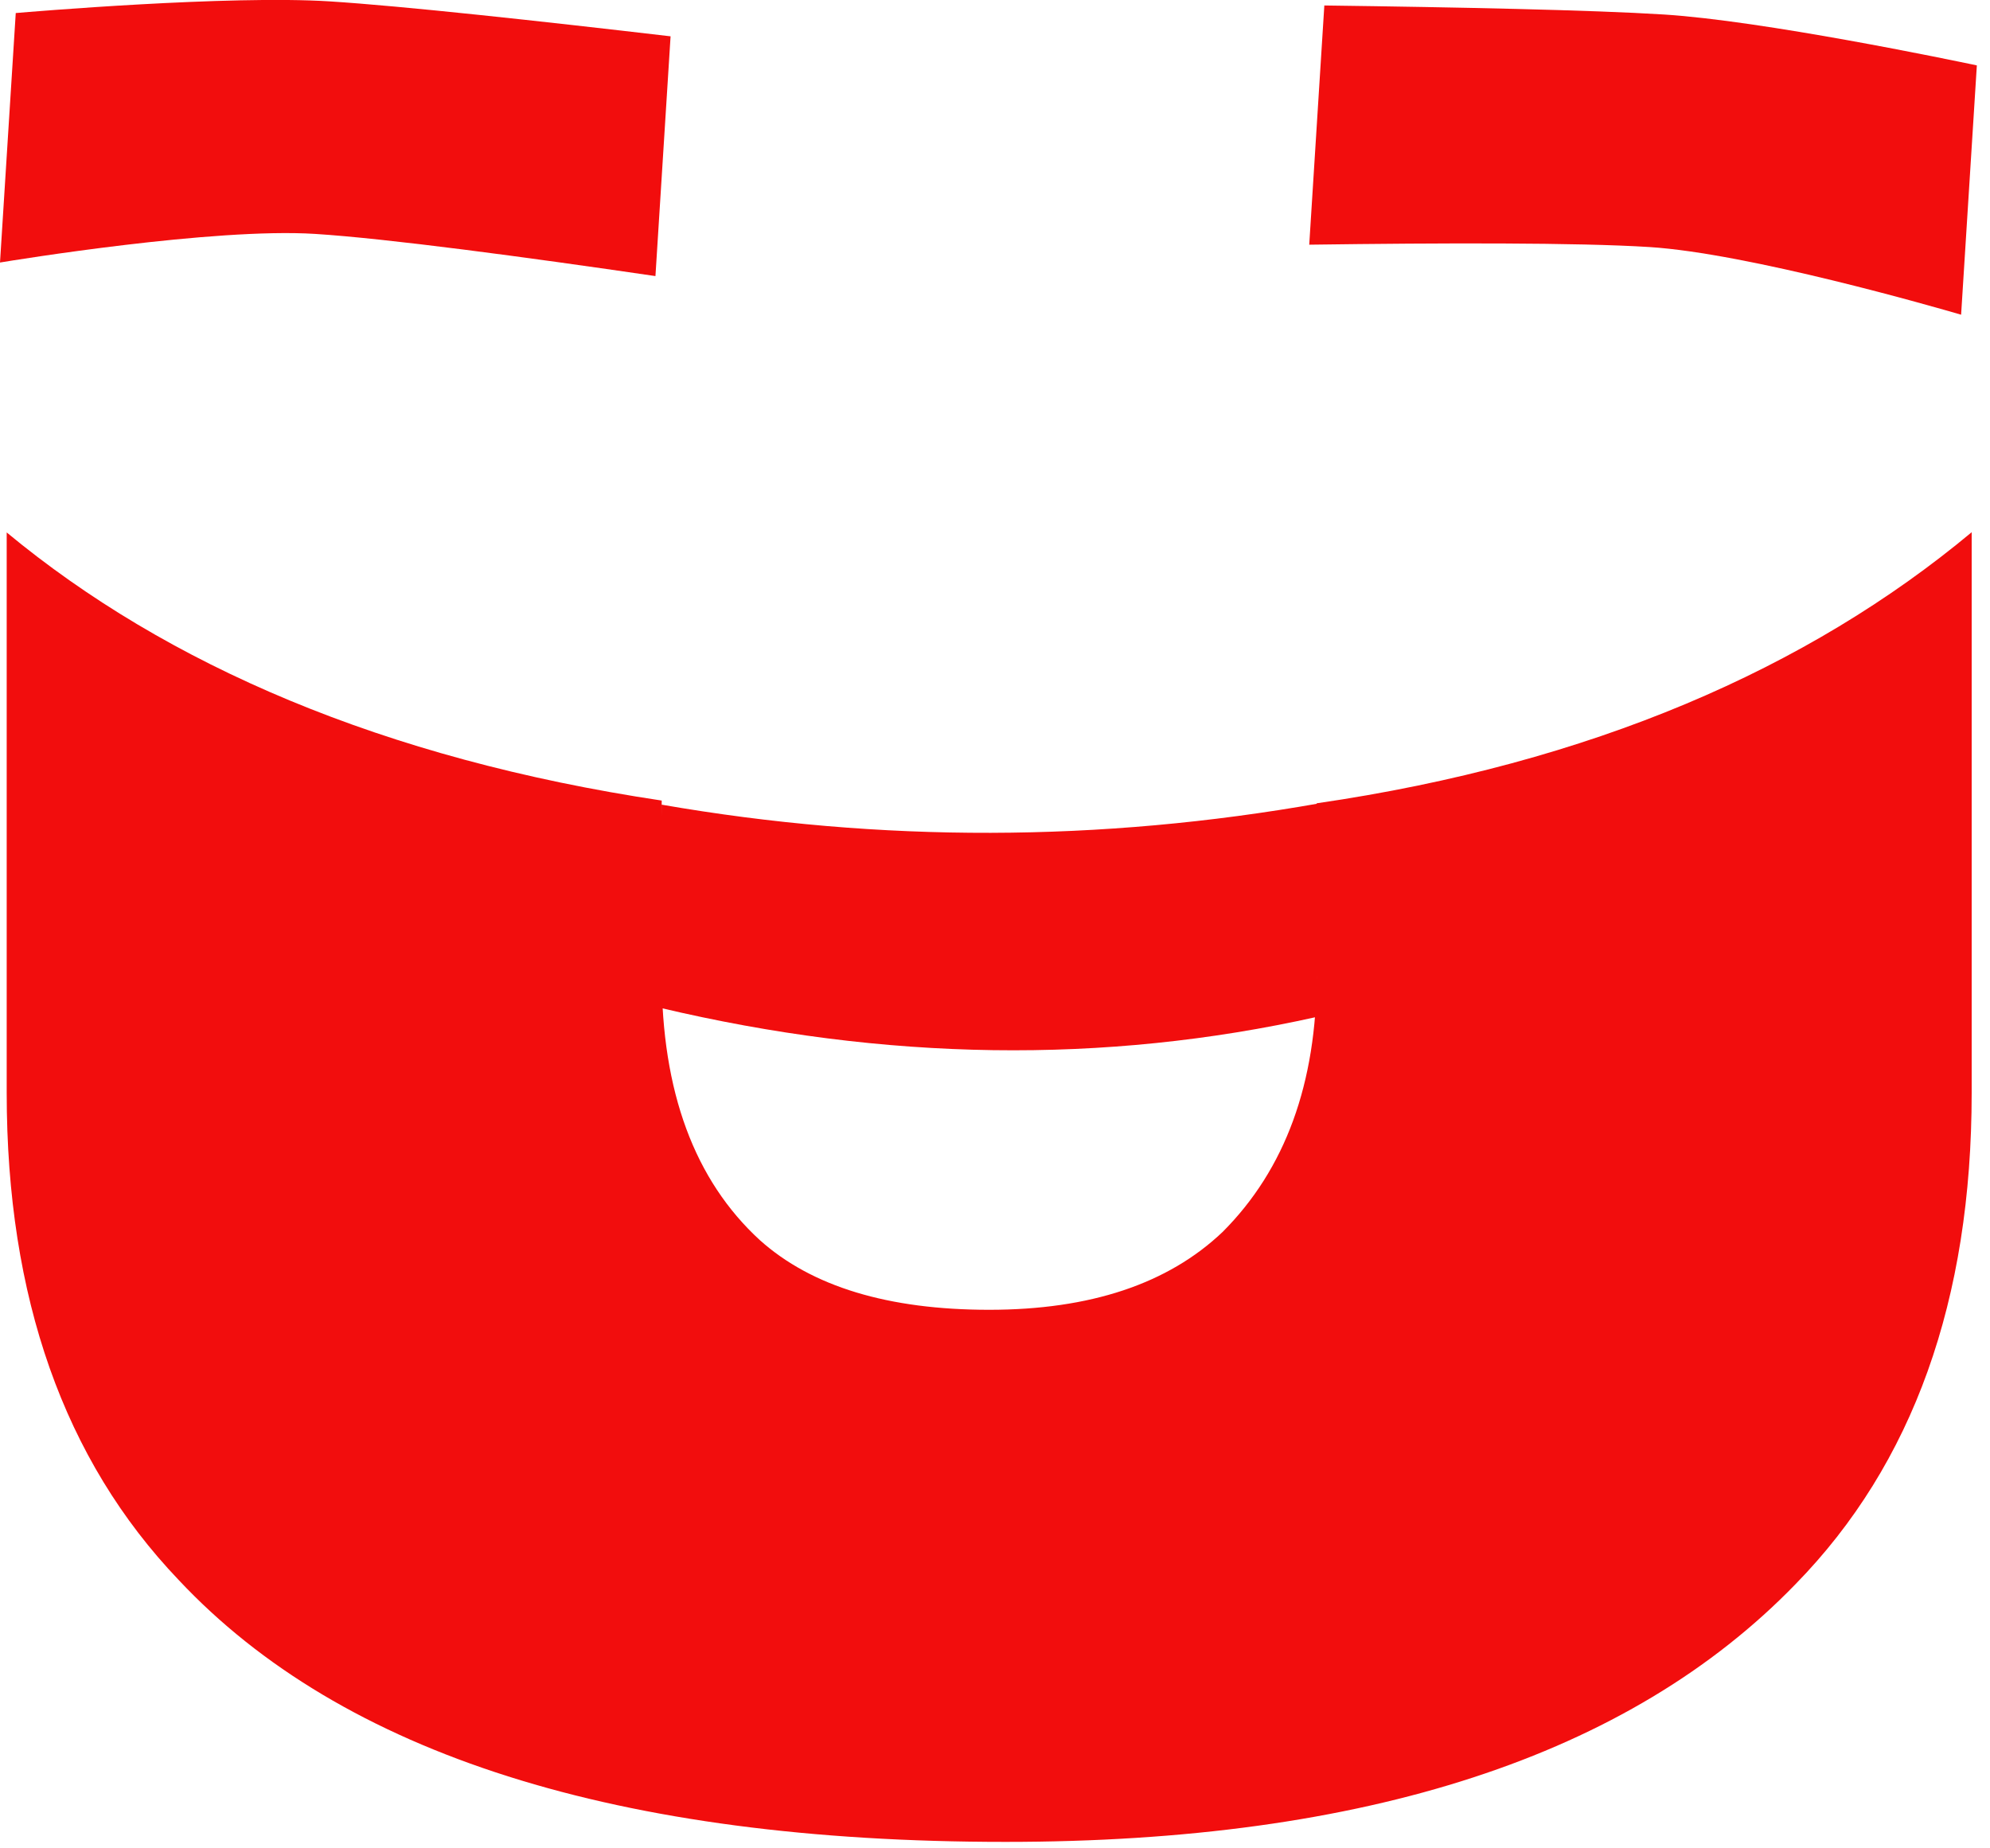
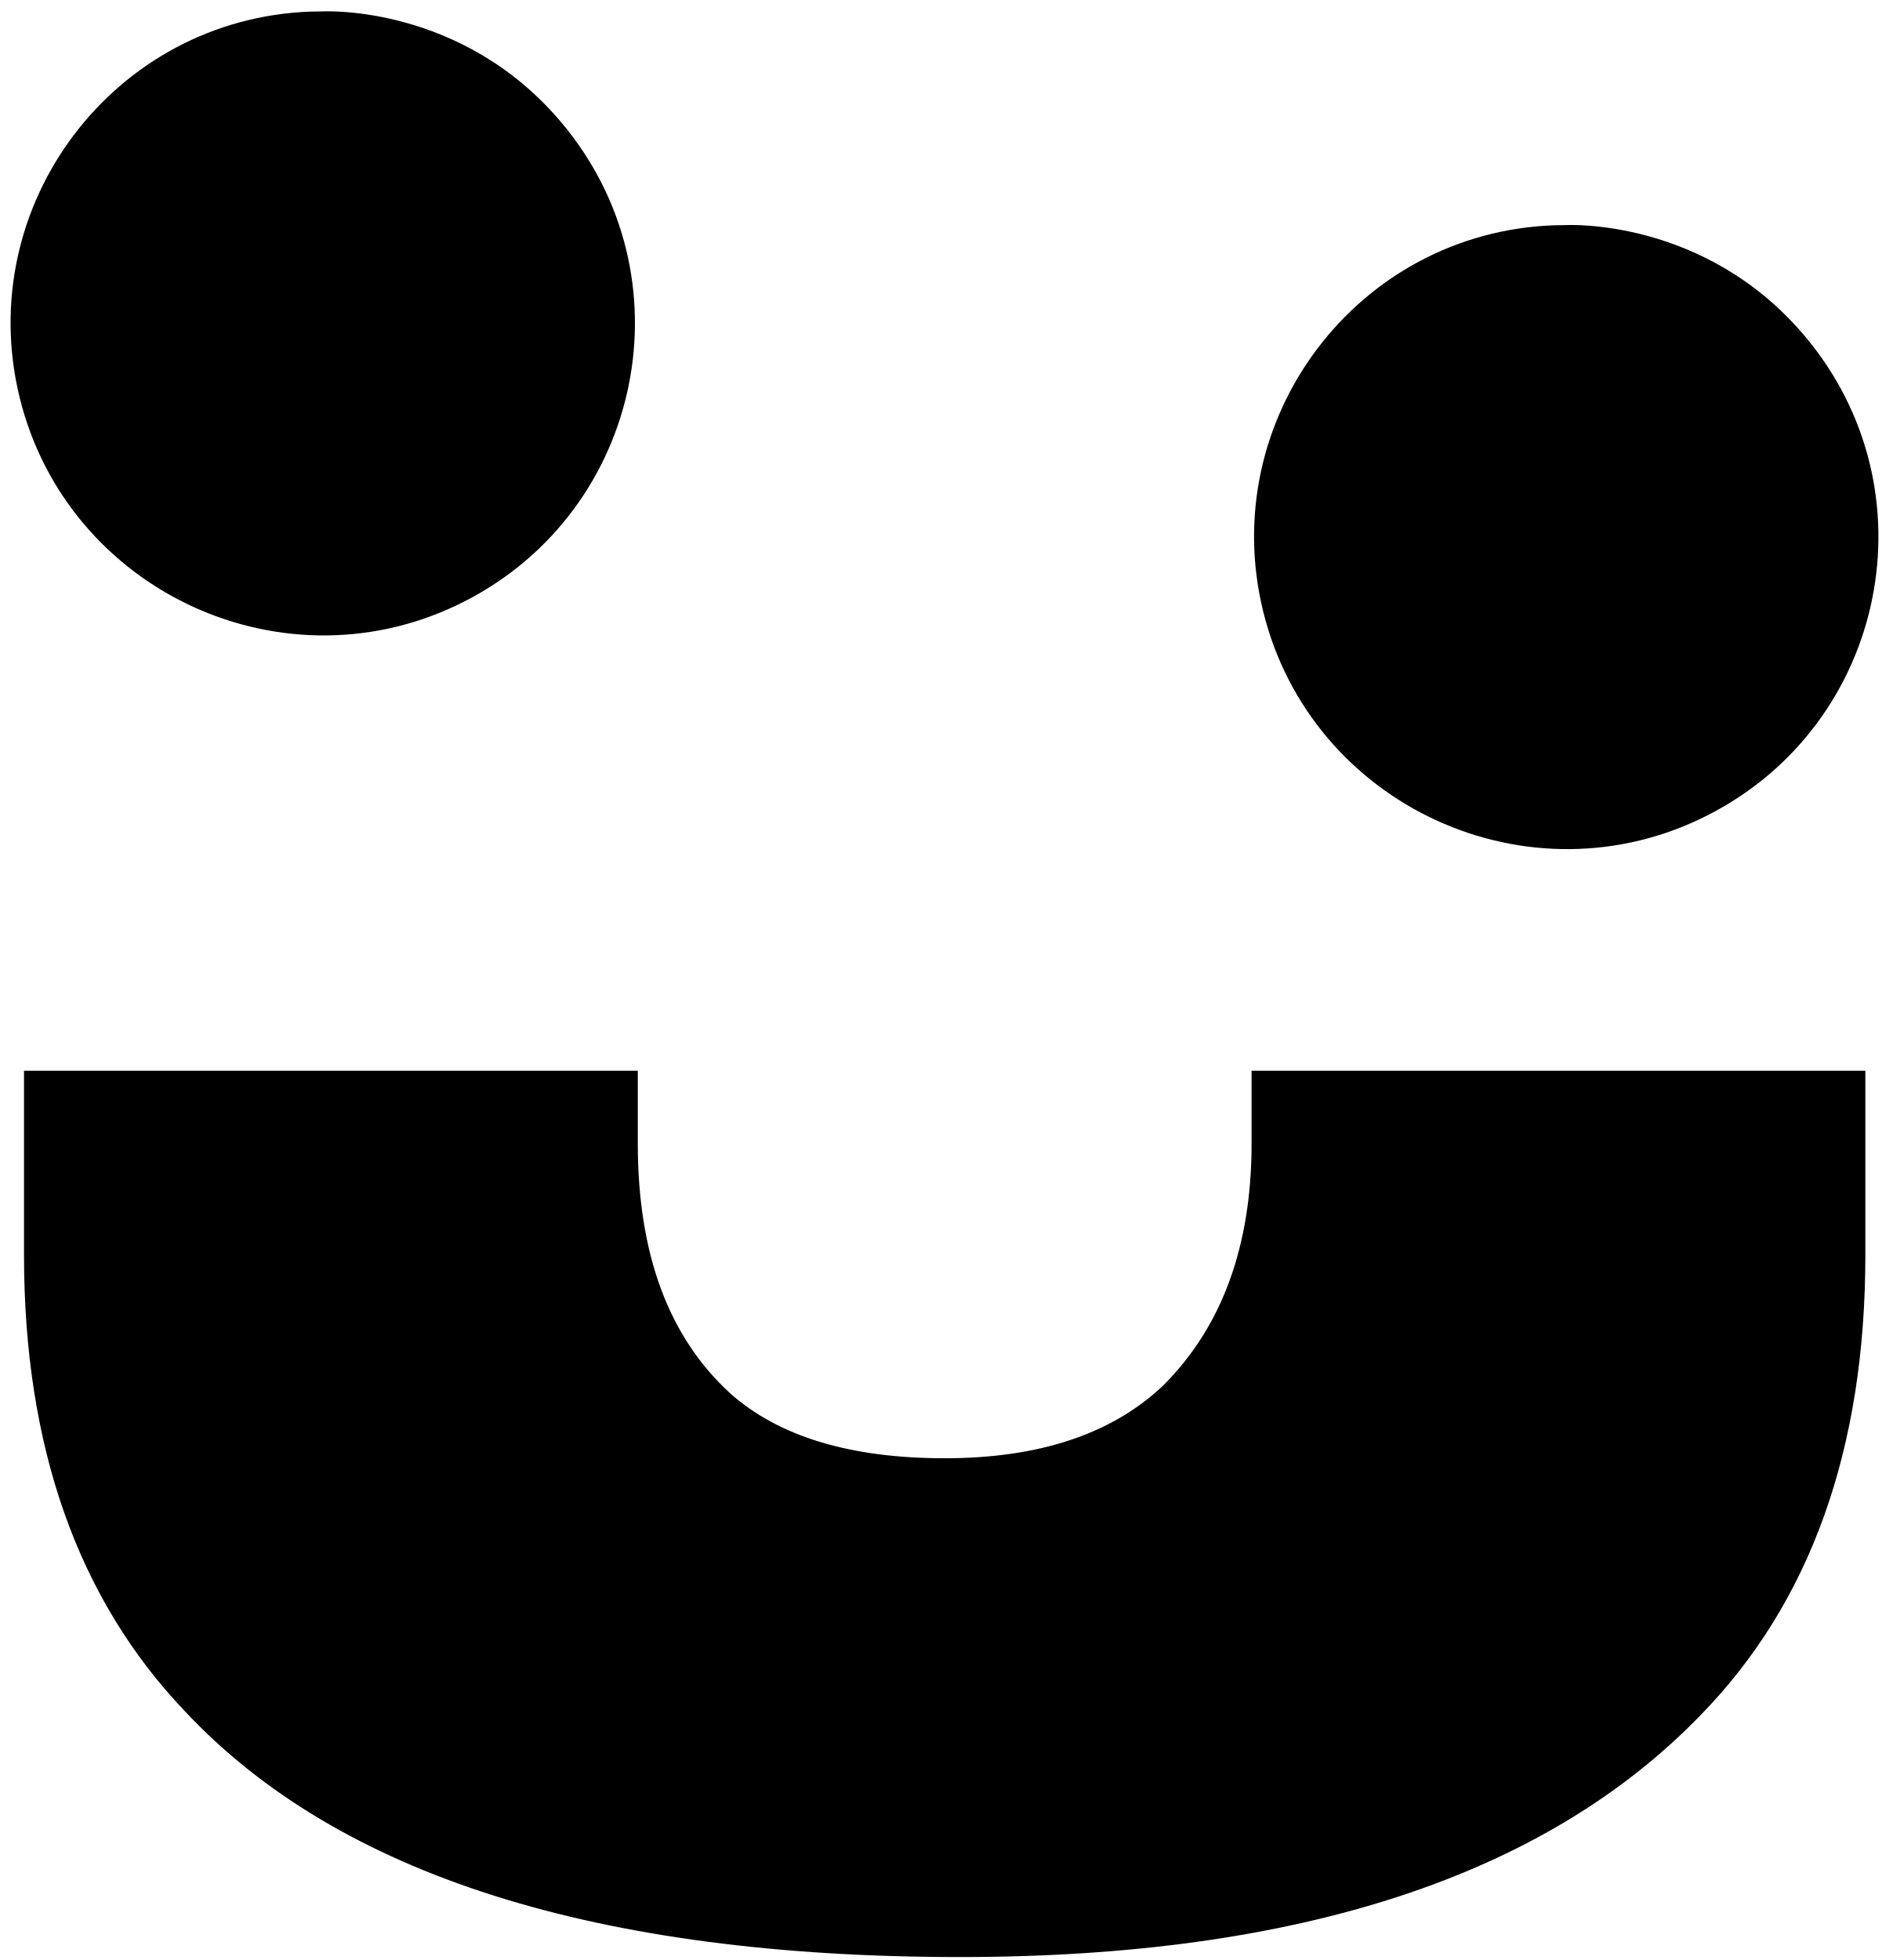
- <svg xmlns="http://www.w3.org/2000/svg" width="100%" height="100%" viewBox="0 0 140 130" version="1.1" xml:space="preserve" style="fill-rule:evenodd;clip-rule:evenodd;stroke-linejoin:round;stroke-miterlimit:2;">
-   <g transform="matrix(1,0,0,1,-878.208,-908.099)">
-     <g transform="matrix(1,0,0,1,165.082,224.277)">
-       <path d="M851.837,721.271L851.837,760.72C851.837,775.312 847.709,786.832 839.453,795.28C827.741,807.376 809.213,813.424 783.869,813.424C756.605,813.424 737.213,807.28 725.693,794.992C717.629,786.544 713.597,775.12 713.597,760.72L713.597,721.287C724.839,730.6 740.091,737.216 759.677,740.152L759.677,752.368C759.677,760.624 761.981,766.864 766.589,771.088C770.237,774.352 775.613,775.984 782.717,775.984C789.821,775.984 795.293,774.16 799.133,770.512C803.549,766.096 805.757,760.048 805.757,752.368L805.757,740.346C825.058,737.532 840.317,730.877 851.837,721.271Z" style="fill:rgb(242,13,13);" />
-     </g>
-     <path d="M924.749,964.717C940.201,967.403 955.631,967.35 971.038,964.623L970.848,979.652C955.869,982.998 940.468,982.758 924.659,979.015L924.749,964.717Z" style="fill:rgb(242,13,13);" />
-     <g transform="matrix(0.998015,0.0629804,0.0629804,-0.998015,140.293,1284.43)">
-       <path d="M805.757,410.676L805.757,427.541C815.047,428.005 824.606,428.412 829.645,428.412C836.617,428.412 850.006,426.491 851.837,426.224L851.837,408.647C850.006,409.059 836.617,412.018 829.645,412.018C824.606,412.018 815.047,411.392 805.757,410.676Z" style="fill:rgb(242,13,13);" />
-     </g>
-     <g transform="matrix(0.998015,0.0629804,0.0629804,-0.998015,140.293,1289.43)">
-       <path d="M713.597,408.613L713.597,426.202C714.595,426.351 728.474,428.412 735.58,428.412C740.668,428.412 750.452,427.963 759.677,427.469L759.677,410.565C750.452,411.326 740.668,412.018 735.58,412.018C728.474,412.018 714.595,408.843 713.597,408.613Z" style="fill:rgb(242,13,13);" />
-     </g>
+ <svg xmlns="http://www.w3.org/2000/svg" width="100%" height="100%" viewBox="0 0 592 613" version="1.1" xml:space="preserve" style="fill-rule:evenodd;clip-rule:evenodd;stroke-linejoin:round;stroke-miterlimit:2;">
+   <g>
+     <path d="M7.512,334.876l192,-0l-0,22.8c-0,34.4 9.6,60.4 28.8,78c15.2,13.6 37.6,20.4 67.2,20.4c29.6,-0 52.4,-7.6 68.4,-22.8c18.4,-18.4 27.6,-43.6 27.6,-75.6l-0,-22.8l192,-0l-0,57.6c-0,60.8 -17.2,108.8 -51.6,144c-48.8,50.4 -126,75.6 -231.6,75.6c-113.6,-0 -194.4,-25.6 -242.4,-76.8c-33.6,-35.2 -50.4,-82.8 -50.4,-142.8l-0,-57.6Z" />
+     <circle cx="101.022" cy="101.022" r="93.511" />
+     <path d="M101.022,3.565c0.356,0.006 43.267,-2.288 74.446,34.574c40.765,48.194 25.793,121.277 -29.99,149.865c-56.075,28.738 -124.467,-2.831 -139.35,-63.758c-14.627,-59.88 29.372,-118.466 91.131,-120.622c0.301,-0.01 0.299,-0.005 3.763,-0.059Zm0.008,7.857l0,0.036c-0.284,0.007 -39.55,-2.014 -68.252,31.926c-39.26,46.424 -21.386,117.53 34.489,140.376c57.28,23.421 121.3,-17.605 123.114,-80.43c0.676,-23.404 -7.697,-46.408 -24.544,-64.082c-27.652,-29.008 -62.155,-27.742 -64.807,-27.826Z" />
+     <circle cx="490.001" cy="167.853" r="93.511" />
+     <path d="M490.001,70.395c0.356,0.007 43.267,-2.287 74.446,34.575c40.765,48.194 25.793,121.277 -29.99,149.865c-56.075,28.738 -124.467,-2.831 -139.35,-63.758c-14.627,-59.88 29.372,-118.466 91.131,-120.622c0.301,-0.011 0.299,-0.005 3.763,-0.06Zm0.008,7.858l0,0.036c-0.284,0.006 -39.55,-2.014 -68.252,31.926c-39.26,46.423 -21.386,117.53 34.489,140.376c57.28,23.42 121.3,-17.605 123.114,-80.431c0.676,-23.403 -7.697,-46.407 -24.544,-64.082c-27.652,-29.008 -62.155,-27.742 -64.807,-27.825Z" />
  </g>
</svg>
